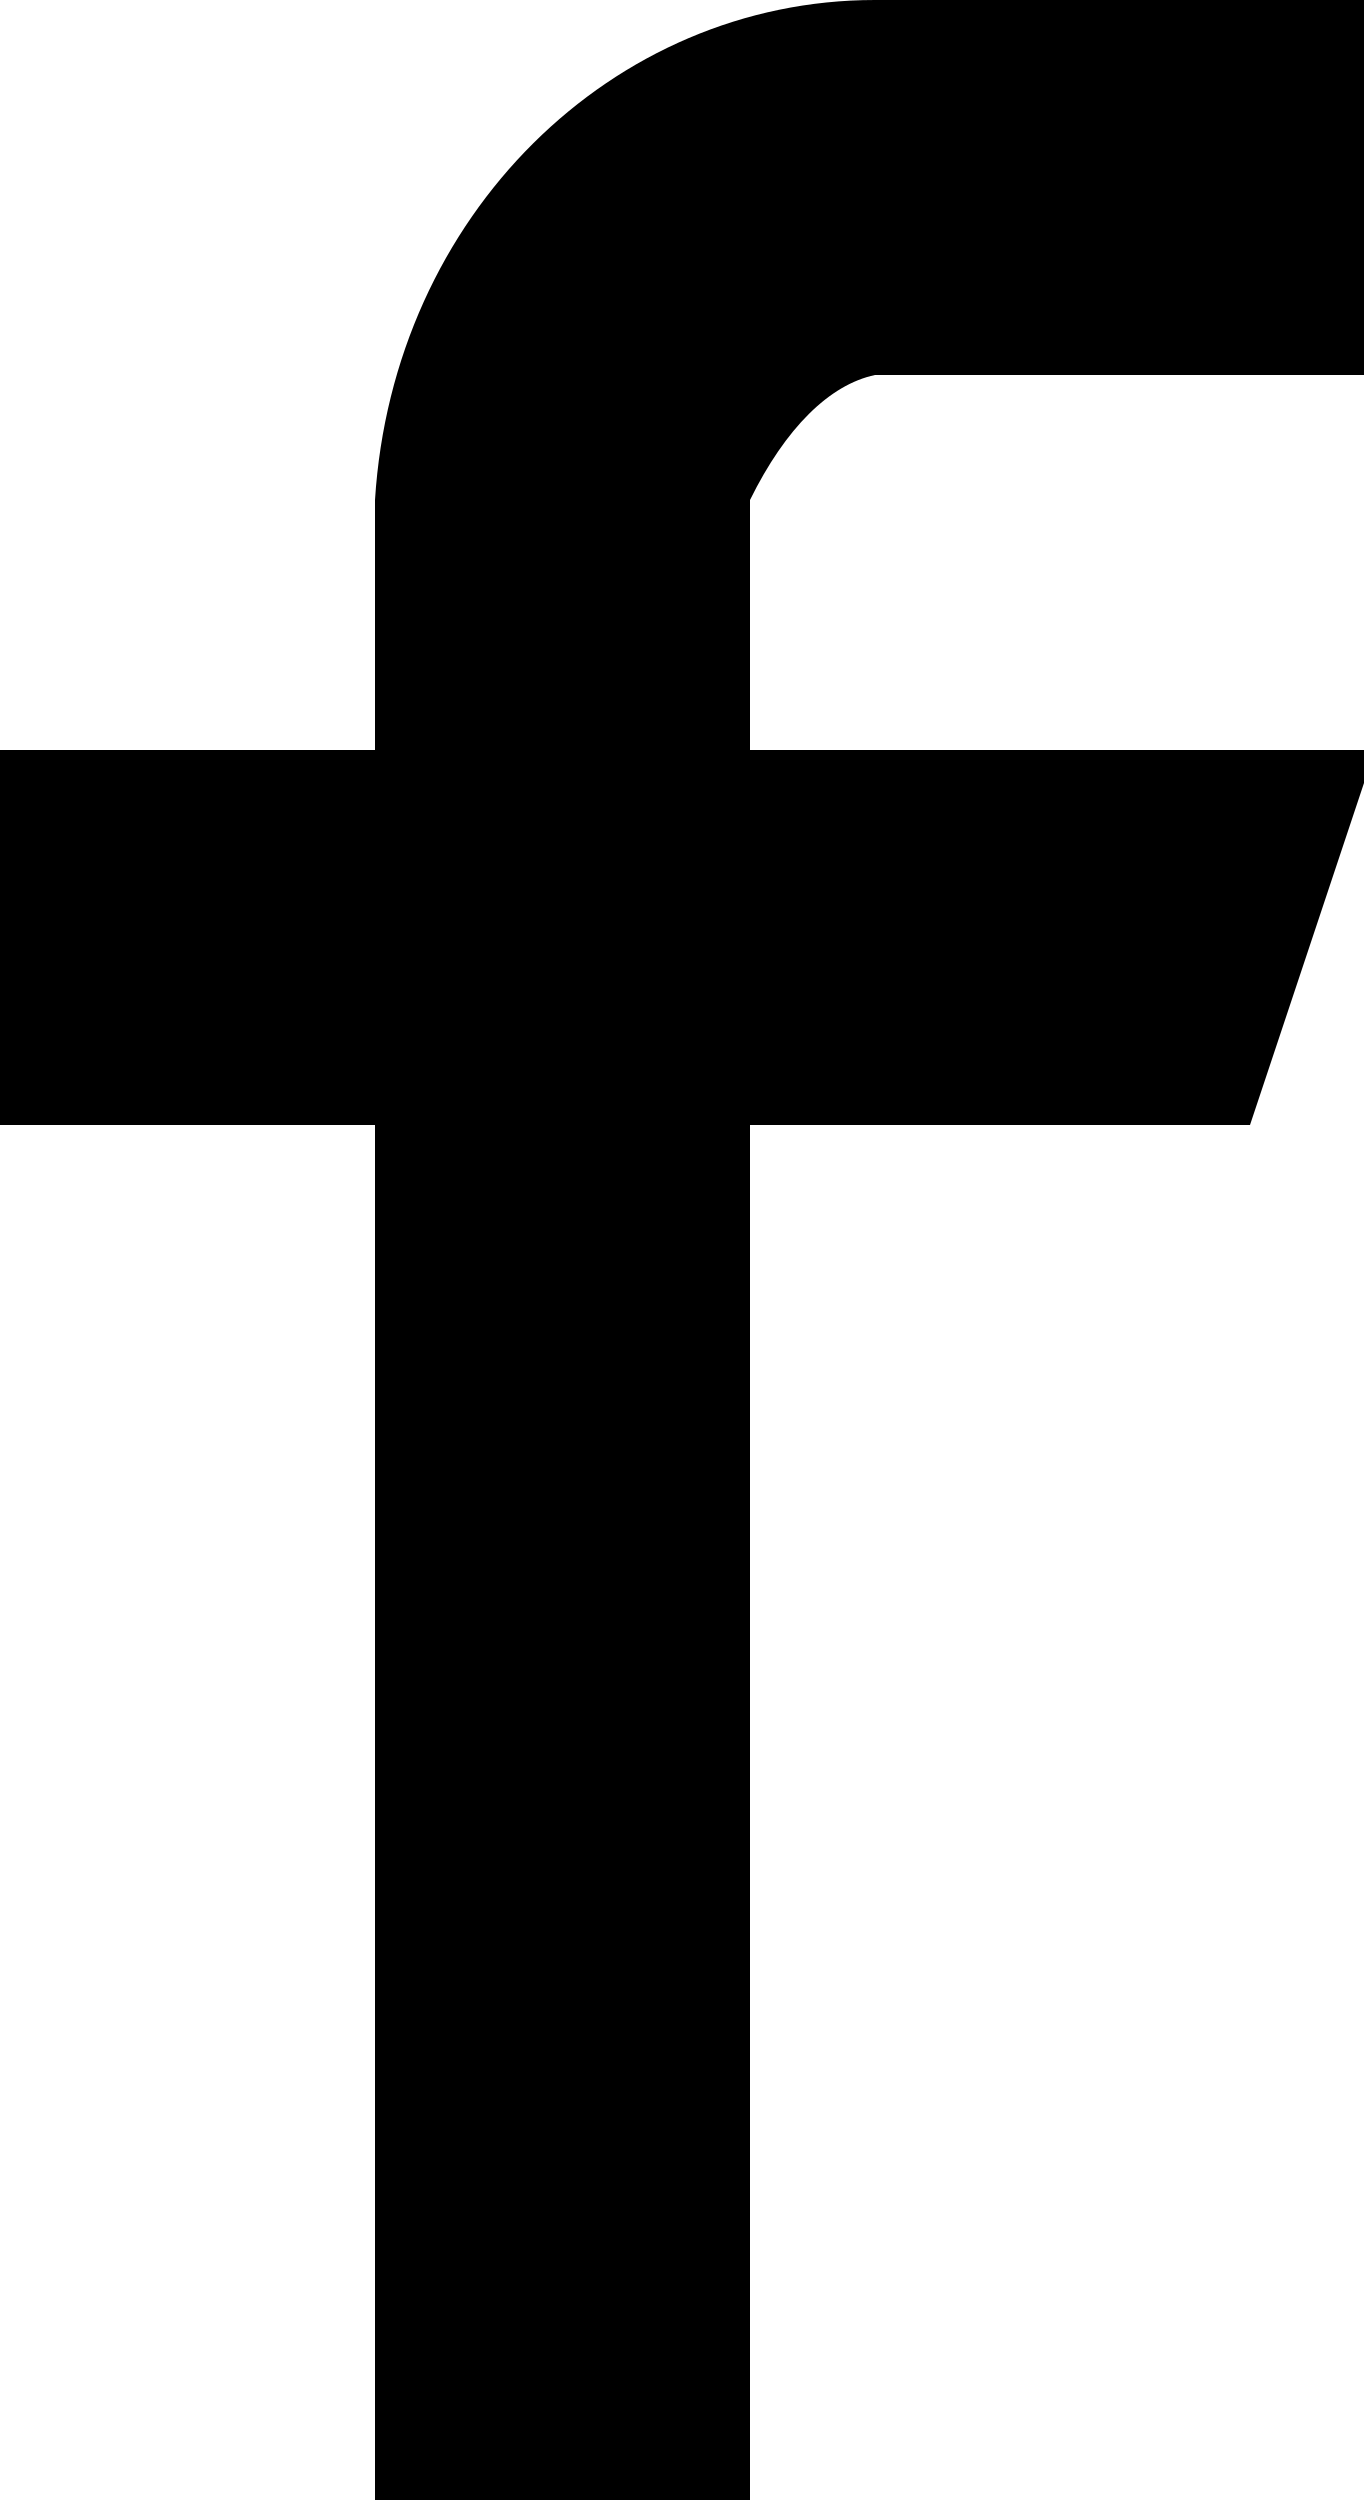
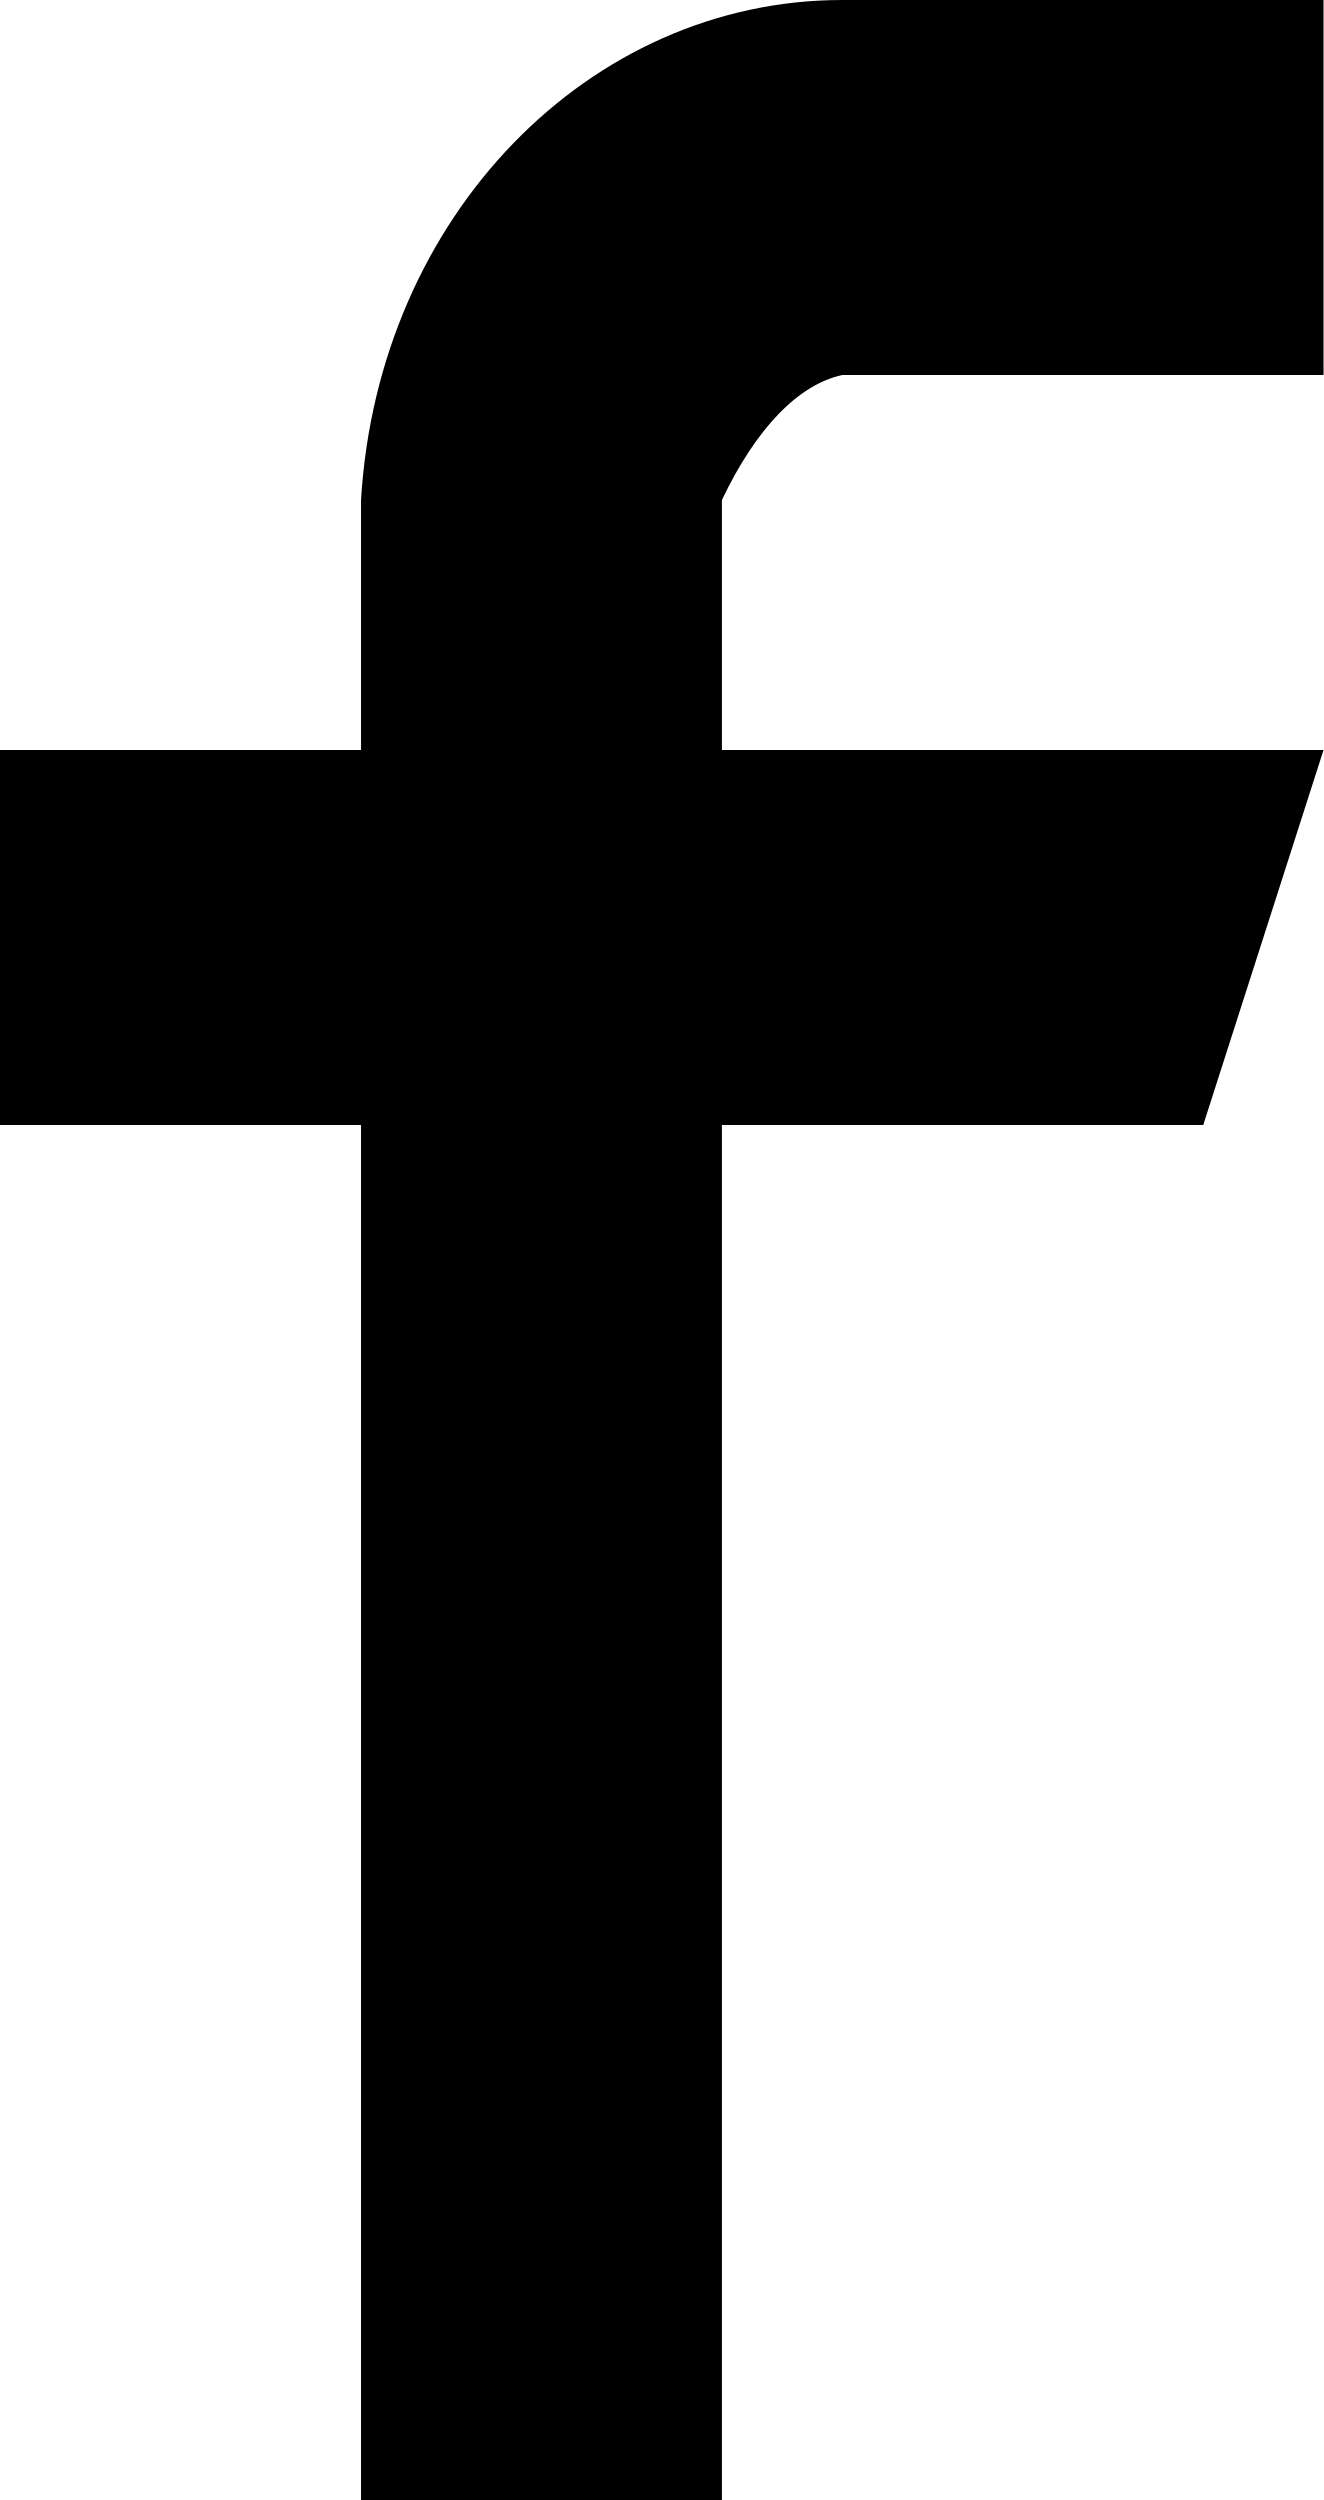
- <svg xmlns="http://www.w3.org/2000/svg" width="12px" height="22px" viewBox="0 0 12 22" version="1.1">
+ <svg xmlns="http://www.w3.org/2000/svg" width="9px" height="17px" viewBox="0 0 9 17" version="1.1">
  <defs />
  <g id="Page-1" stroke="none" stroke-width="1" fill="none" fill-rule="evenodd">
-     <g id="Artboard-1" transform="translate(-141, -25)" fill="#000000">
-       <path d="M148.7,25 C146.392,25 144.457,26.894 144.3,29.4 L144.3,31.6 L141,31.6 L141,34.9 L144.3,34.9 L144.3,47 L147.6,47 L147.6,34.9 L152,34.9 L153.1,31.6 L147.6,31.6 L147.6,29.4 C147.914,28.763 148.301,28.385 148.7,28.3 L153.1,28.3 L153.1,25 L148.7,25 L148.7,25 Z" id="Shape" />
+     <g id="Artboard-1" transform="translate(-143, -28)" fill="#000000">
+       <path d="M148.727,28 C147.011,28 145.571,29.464 145.455,31.4 L145.455,33.1 L143,33.1 L143,35.65 L145.455,35.65 L145.455,45 L147.909,45 L147.909,35.65 L151.182,35.65 L152,33.1 L147.909,33.1 L147.909,31.4 C148.143,30.908 148.431,30.615 148.727,30.55 L152,30.55 L152,28 L148.727,28 L148.727,28 Z" id="Shape" />
    </g>
  </g>
</svg>
